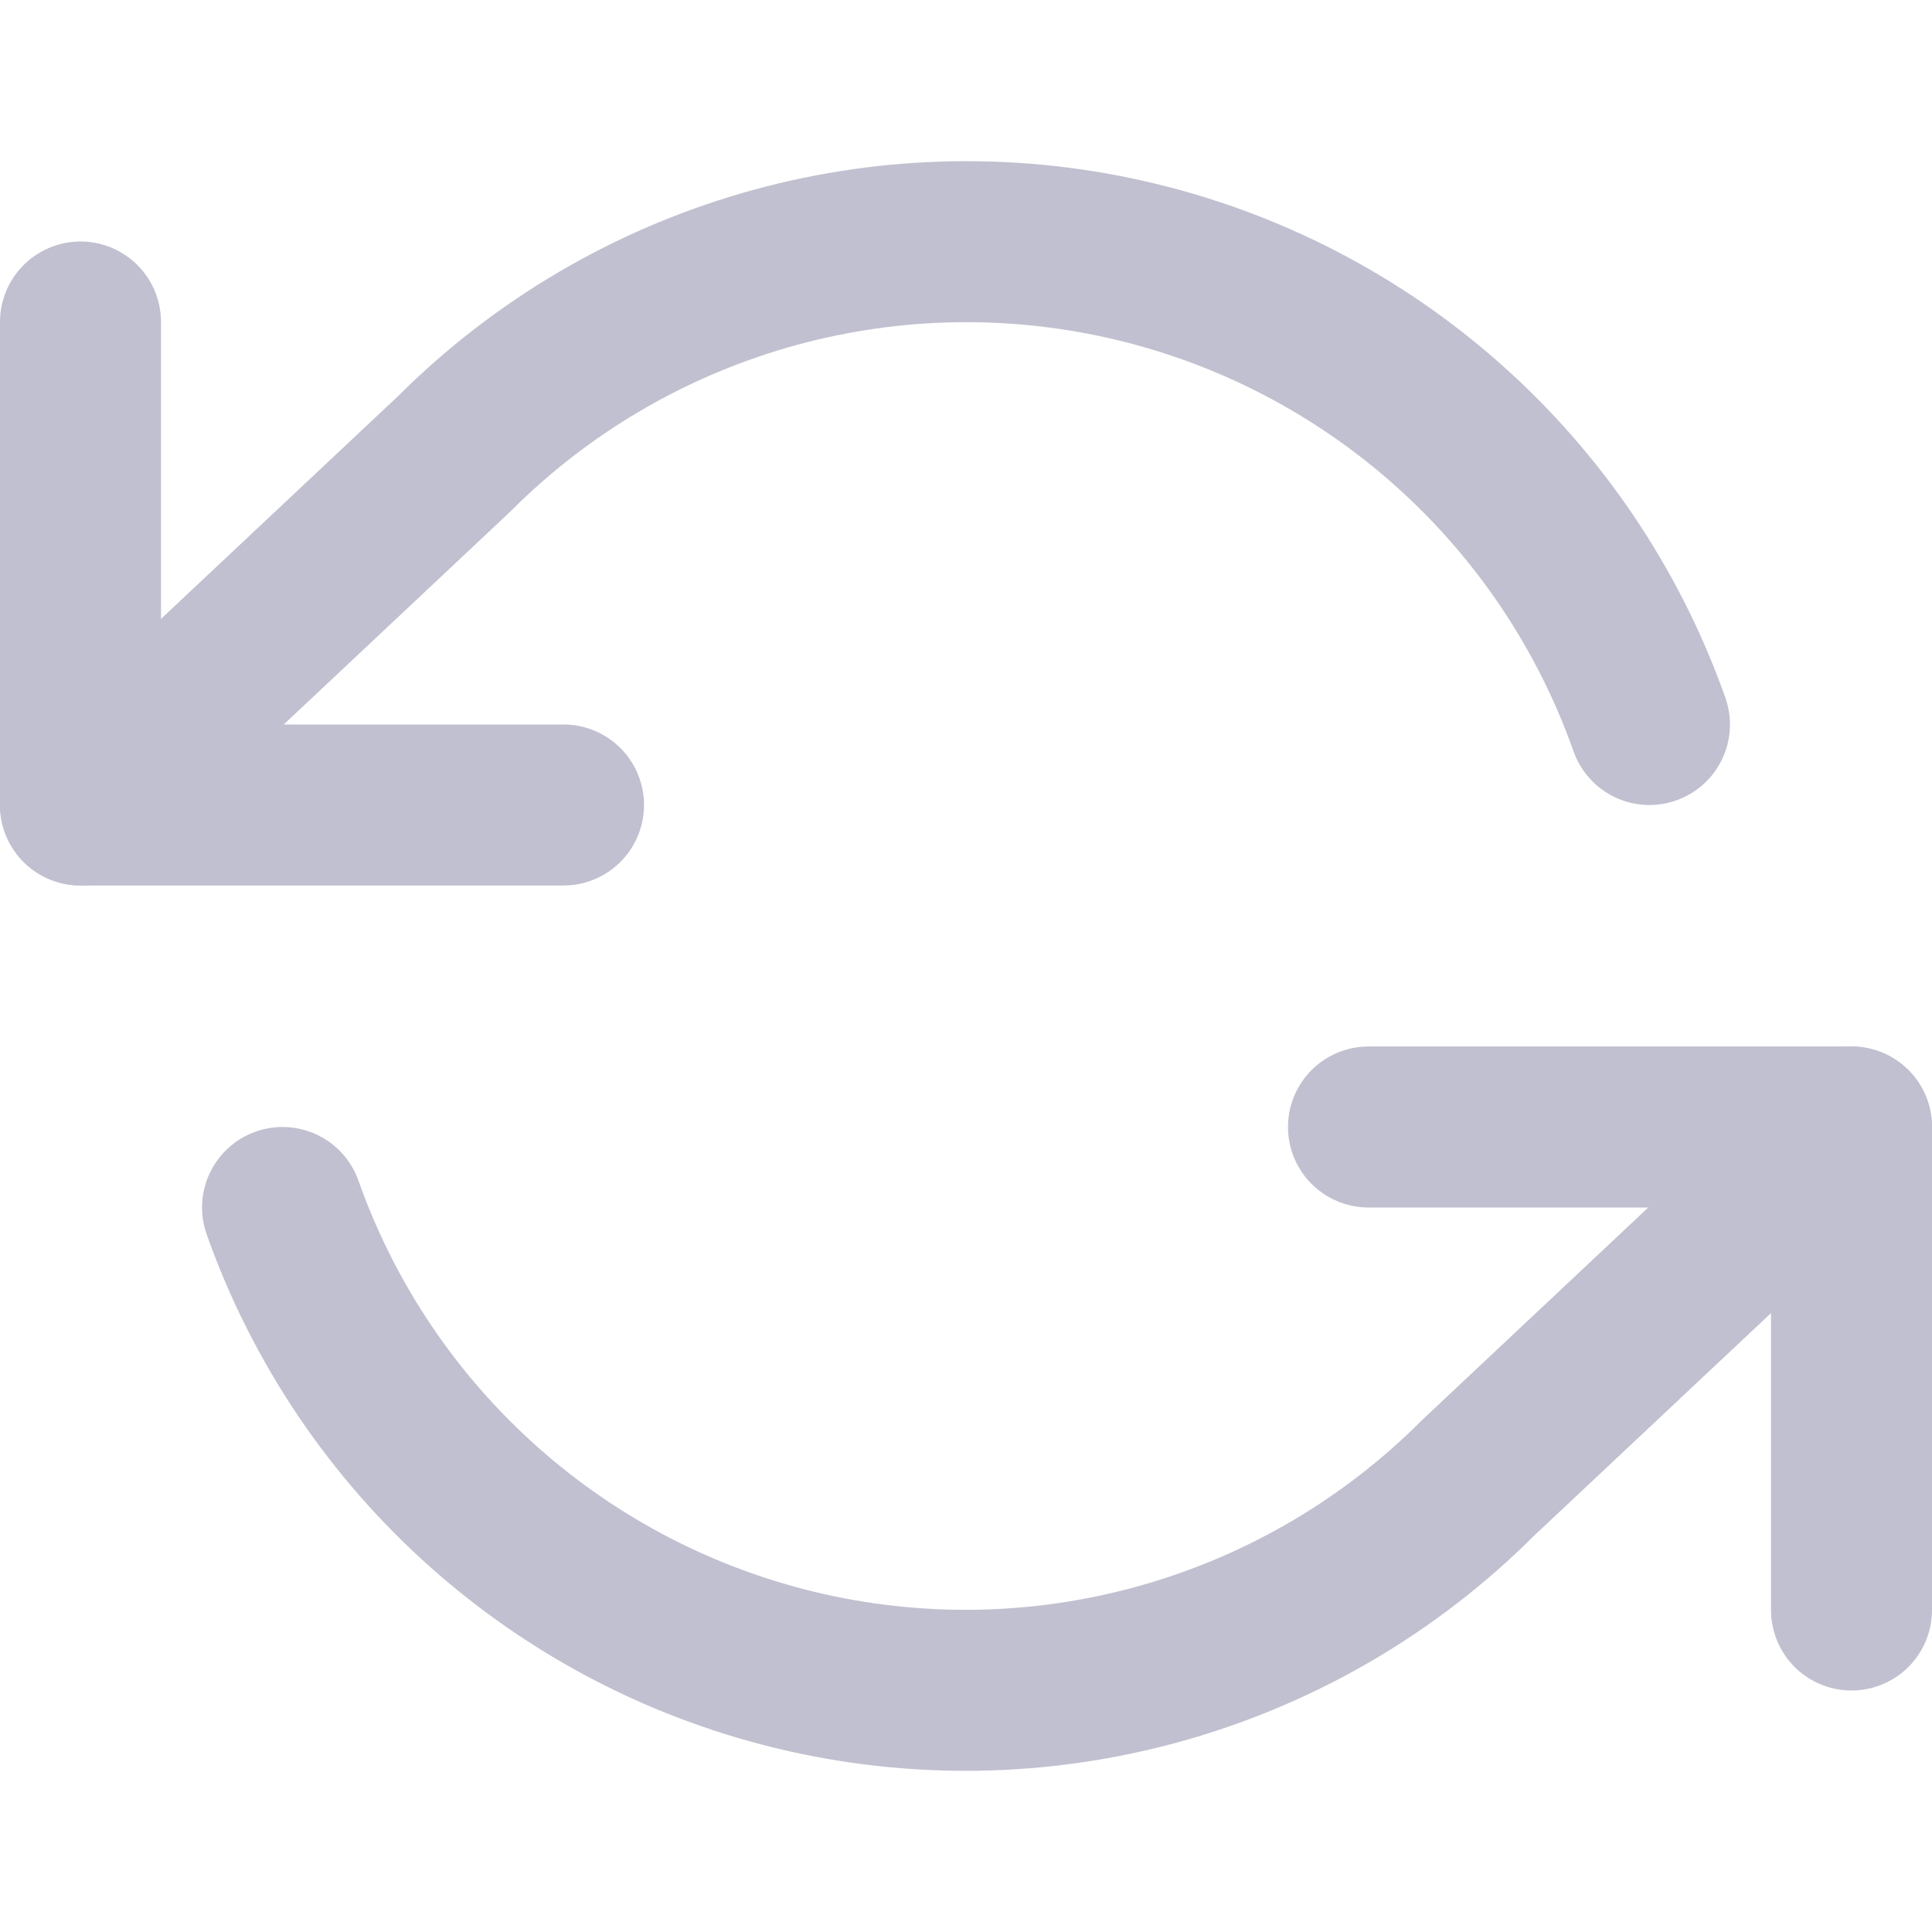
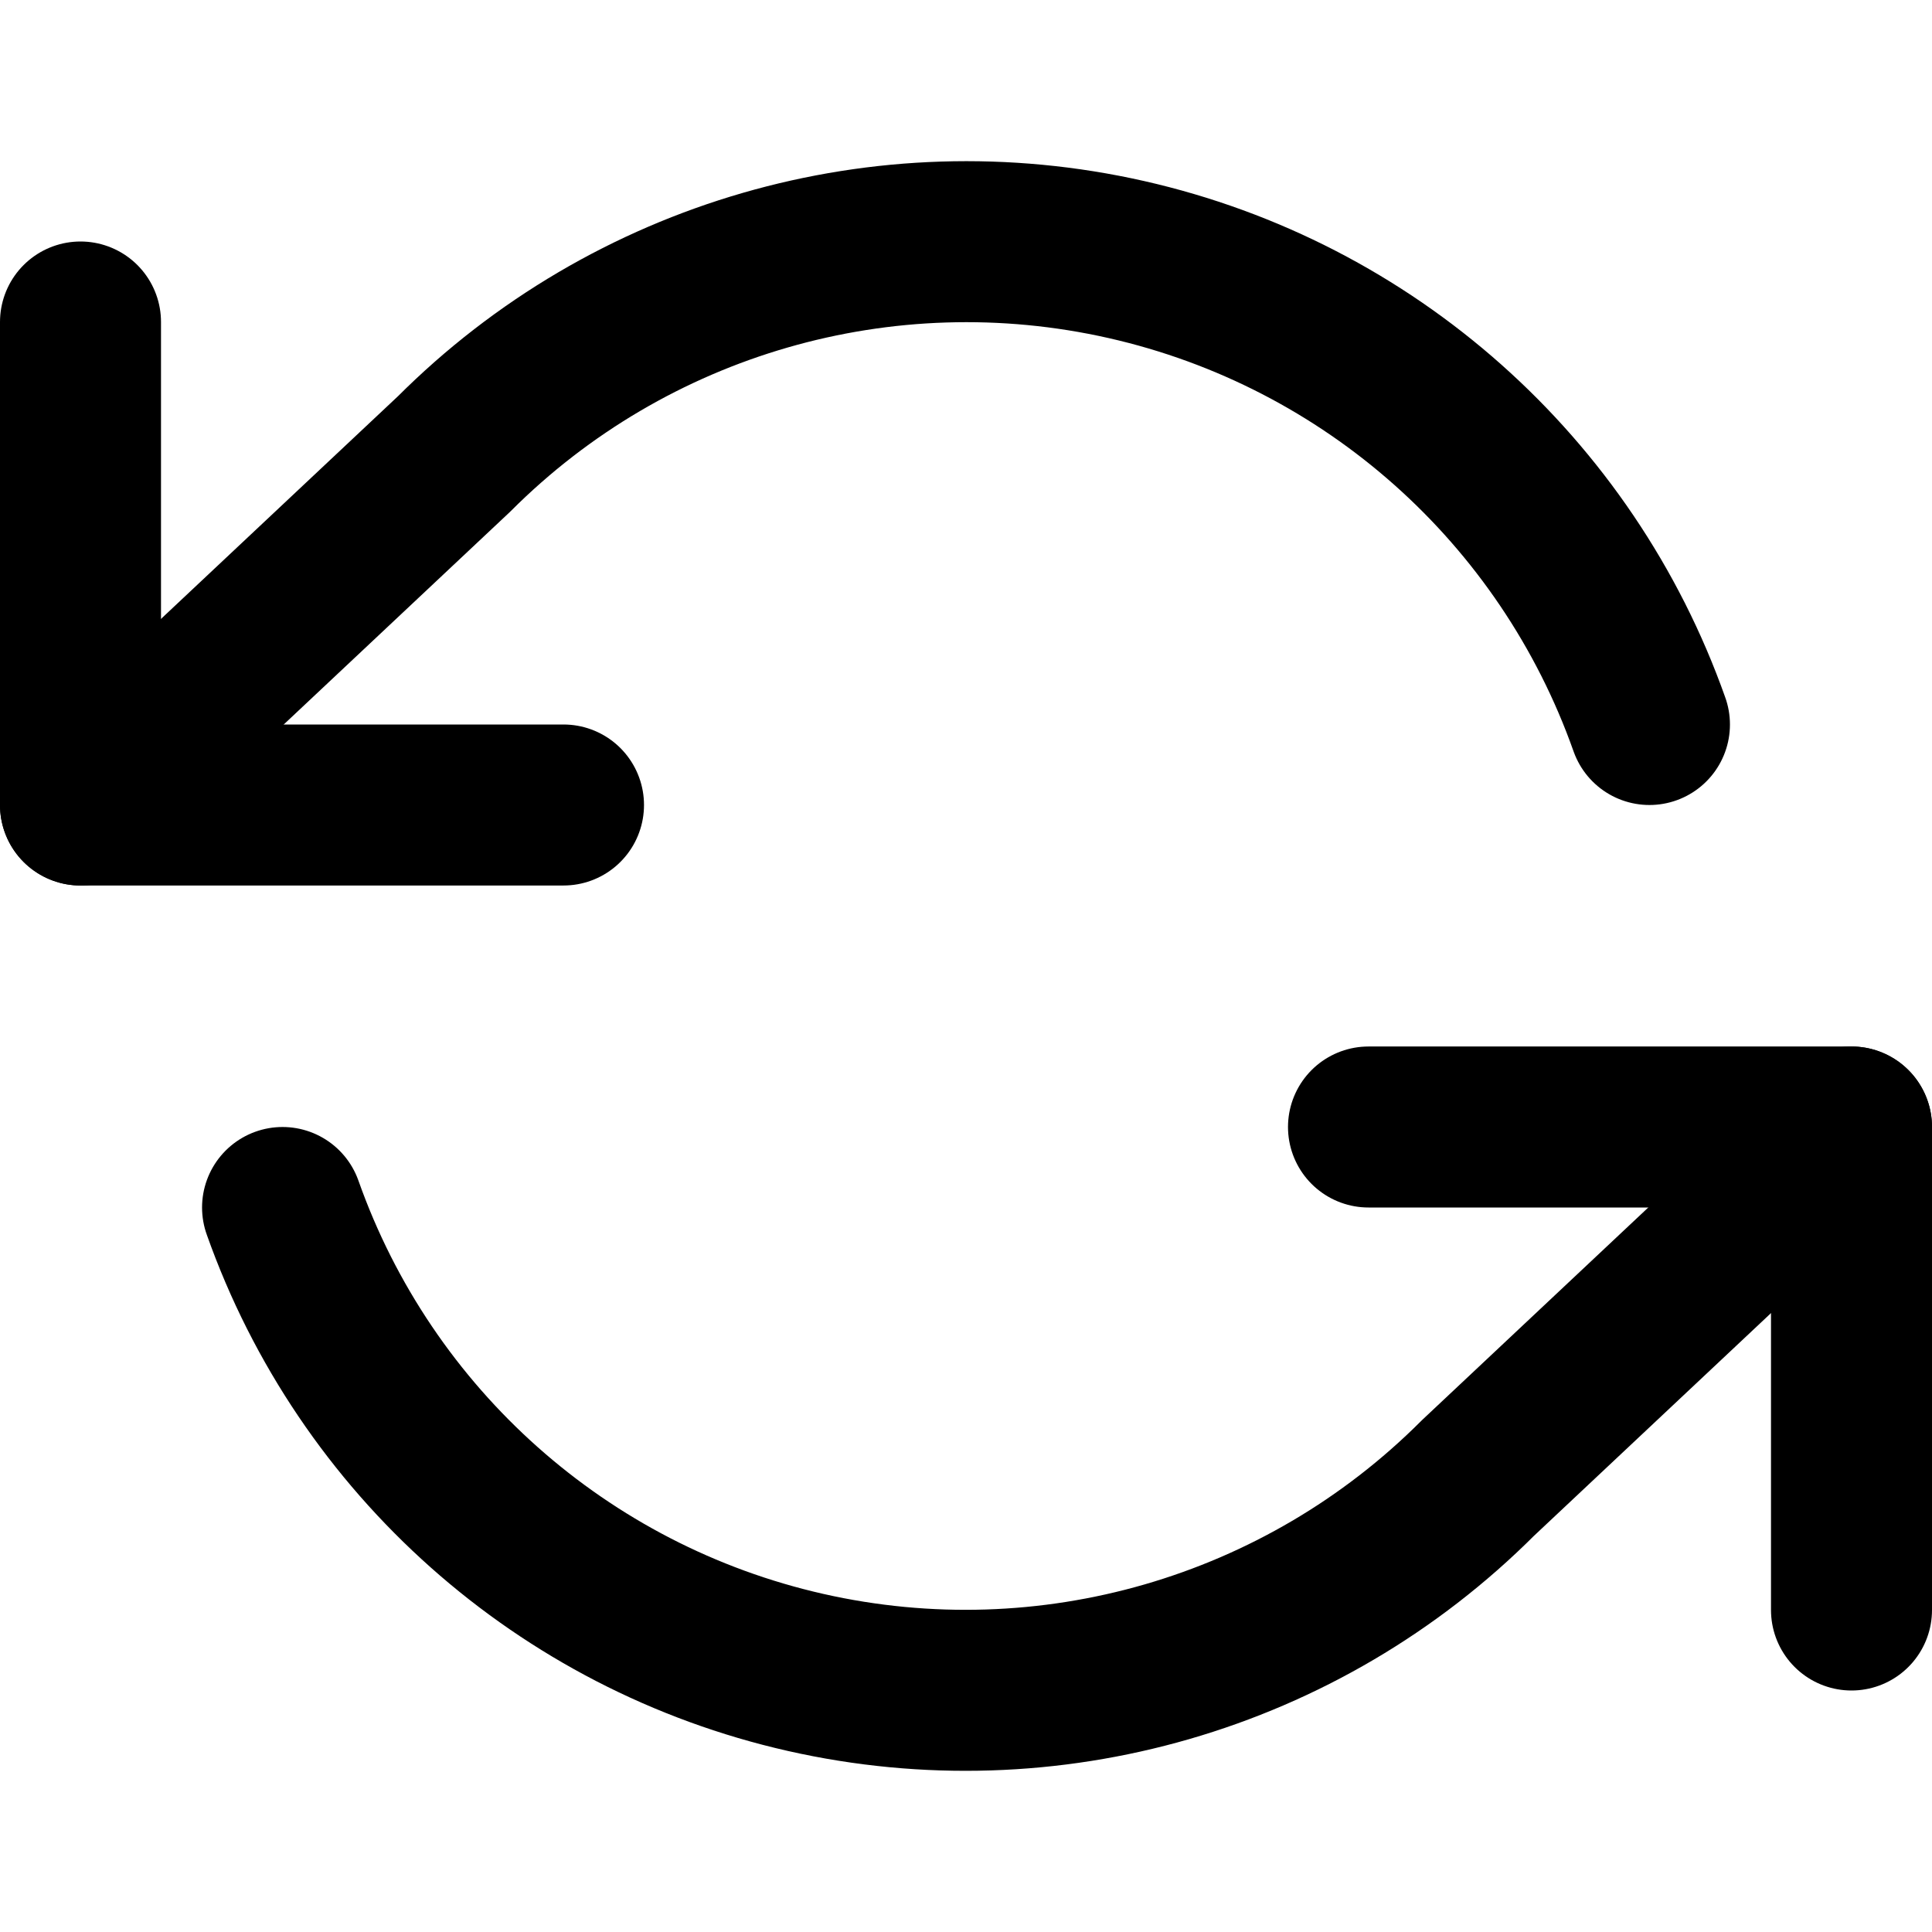
- <svg xmlns="http://www.w3.org/2000/svg" viewBox="0 0 24 24" fill="none" stroke="#C0C0D0" stroke-width="2" stroke-linecap="round" stroke-linejoin="round">
+ <svg xmlns="http://www.w3.org/2000/svg" viewBox="0 0 24 24" fill="none" stroke="currentColor" stroke-width="2" stroke-linecap="round" stroke-linejoin="round">
  <polyline points="1 4 1 10 7 10" />
  <polyline points="23 20 23 14 17 14" />
  <path d="M20.49 9A9 9 0 0 0 5.64 5.64L1 10m22 4l-4.64 4.36A9 9 0 0 1 3.51 15" />
</svg>
